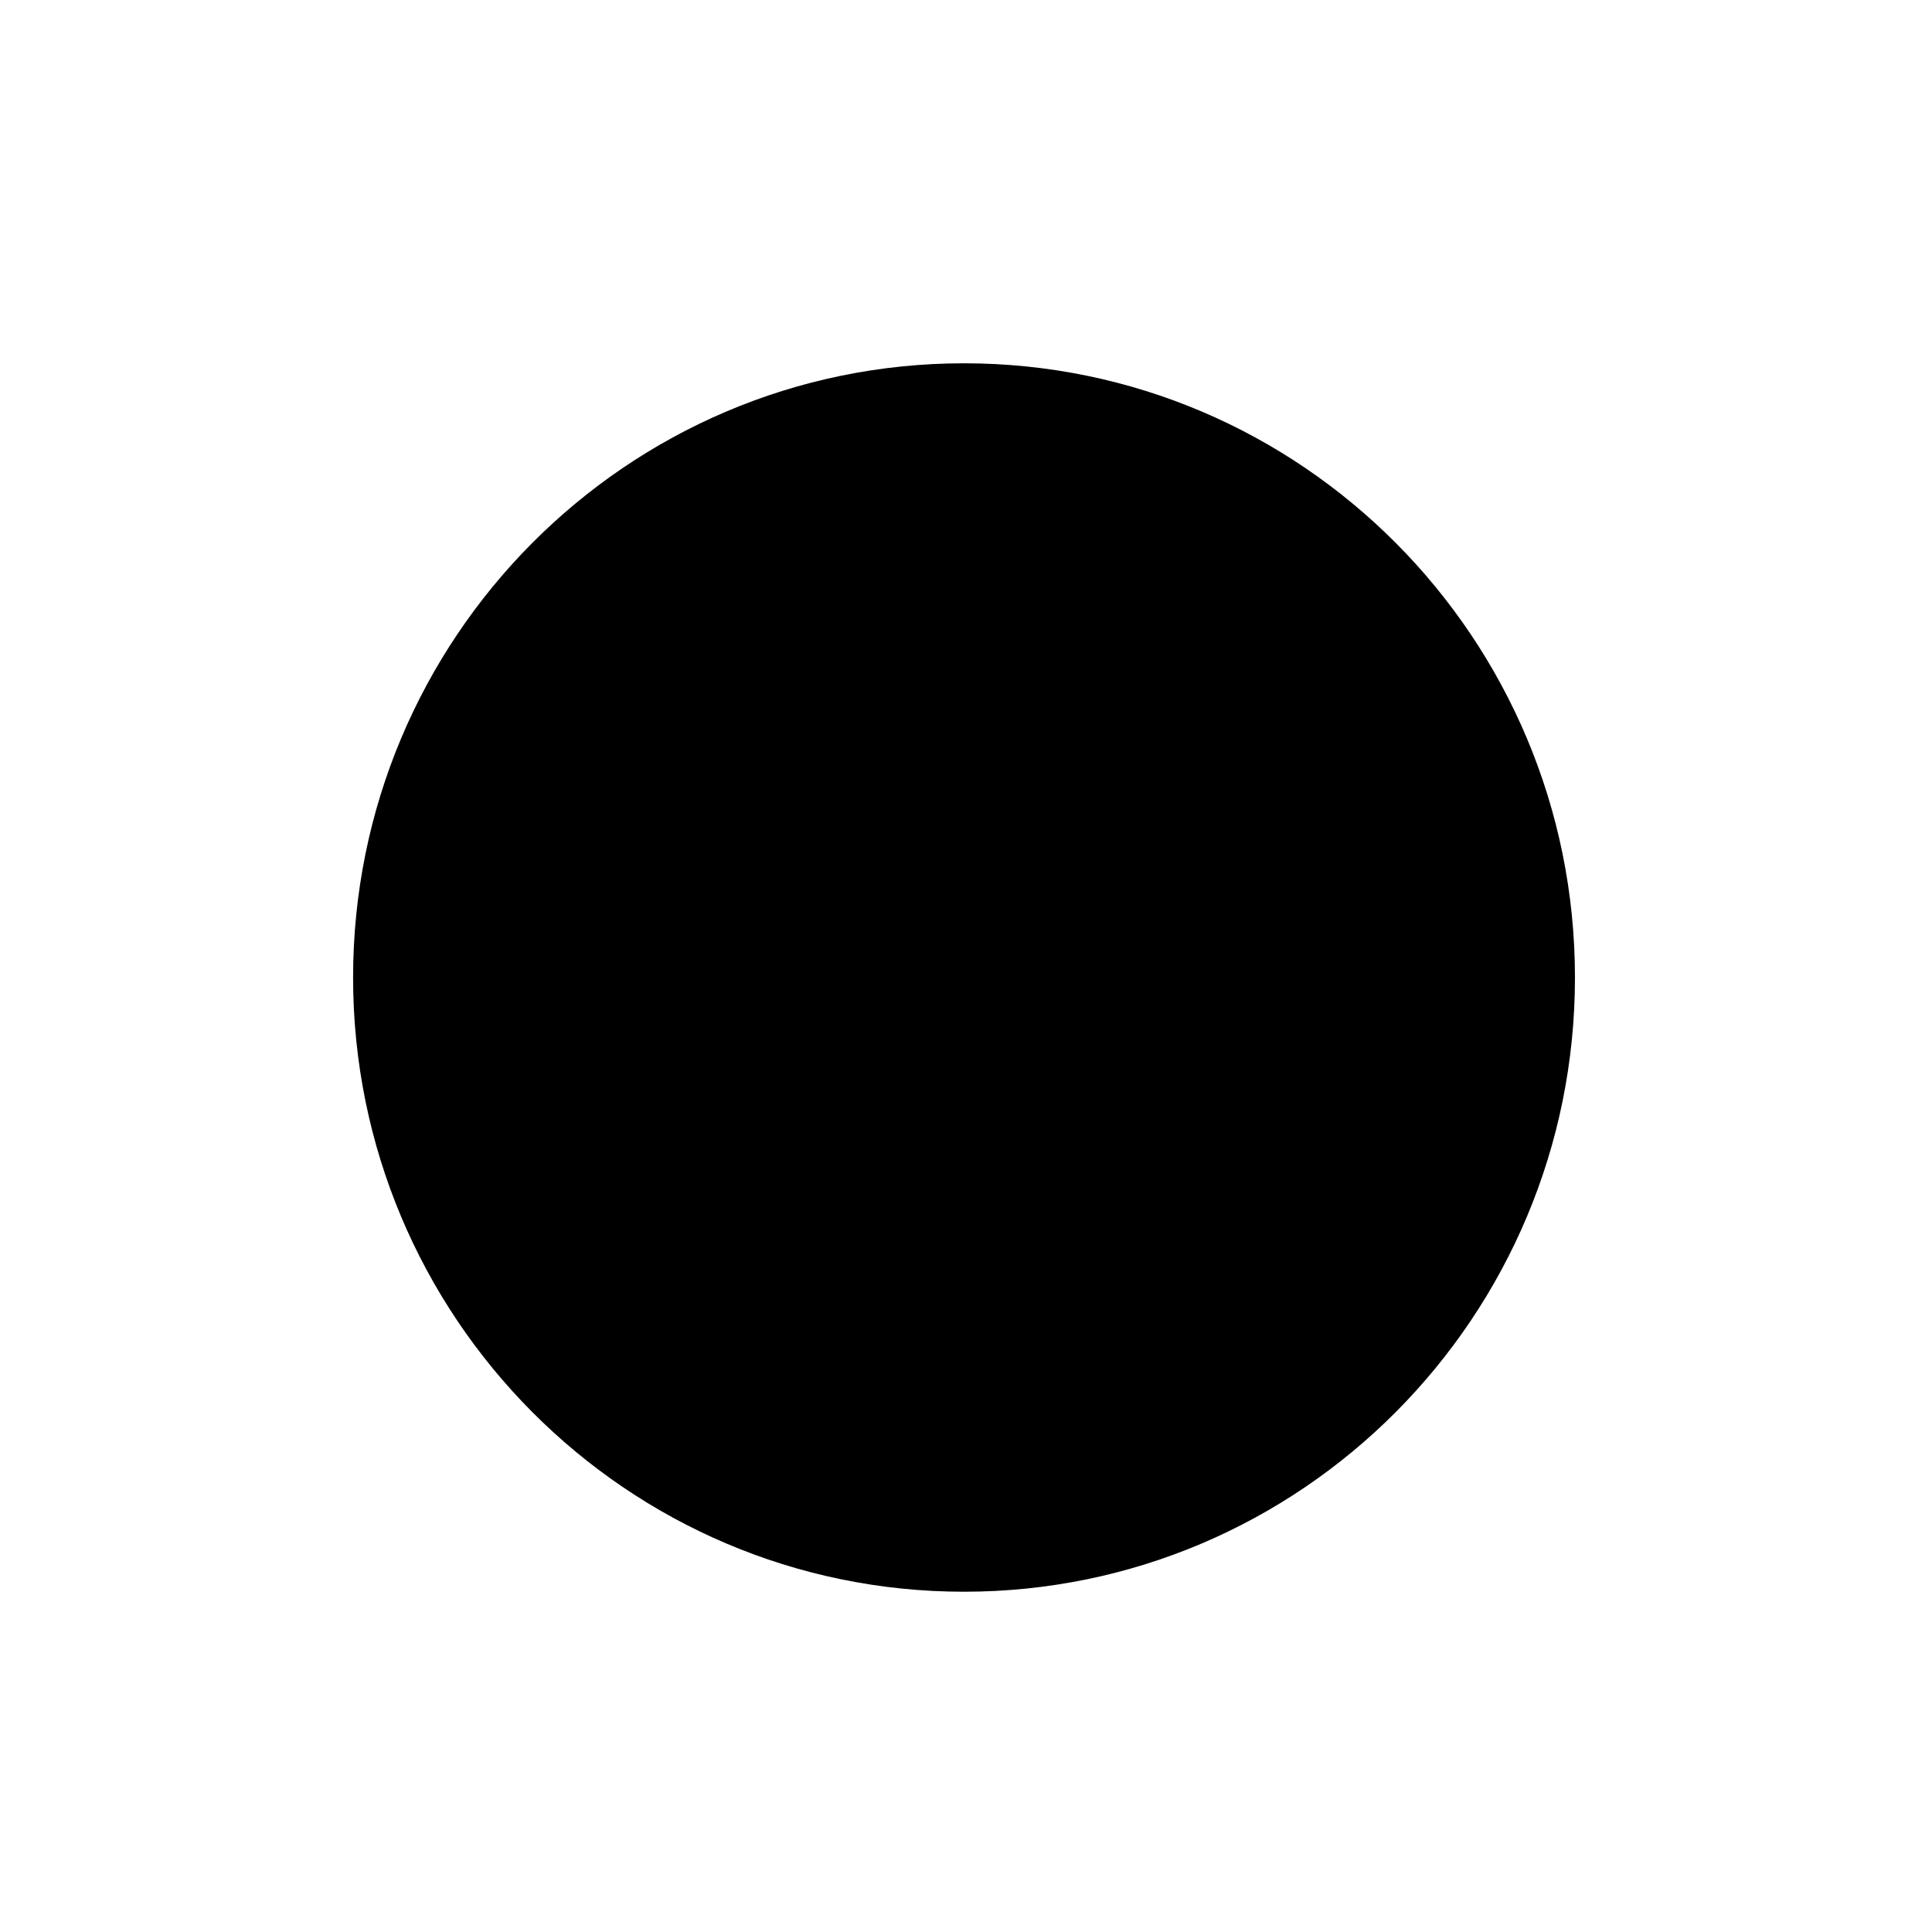
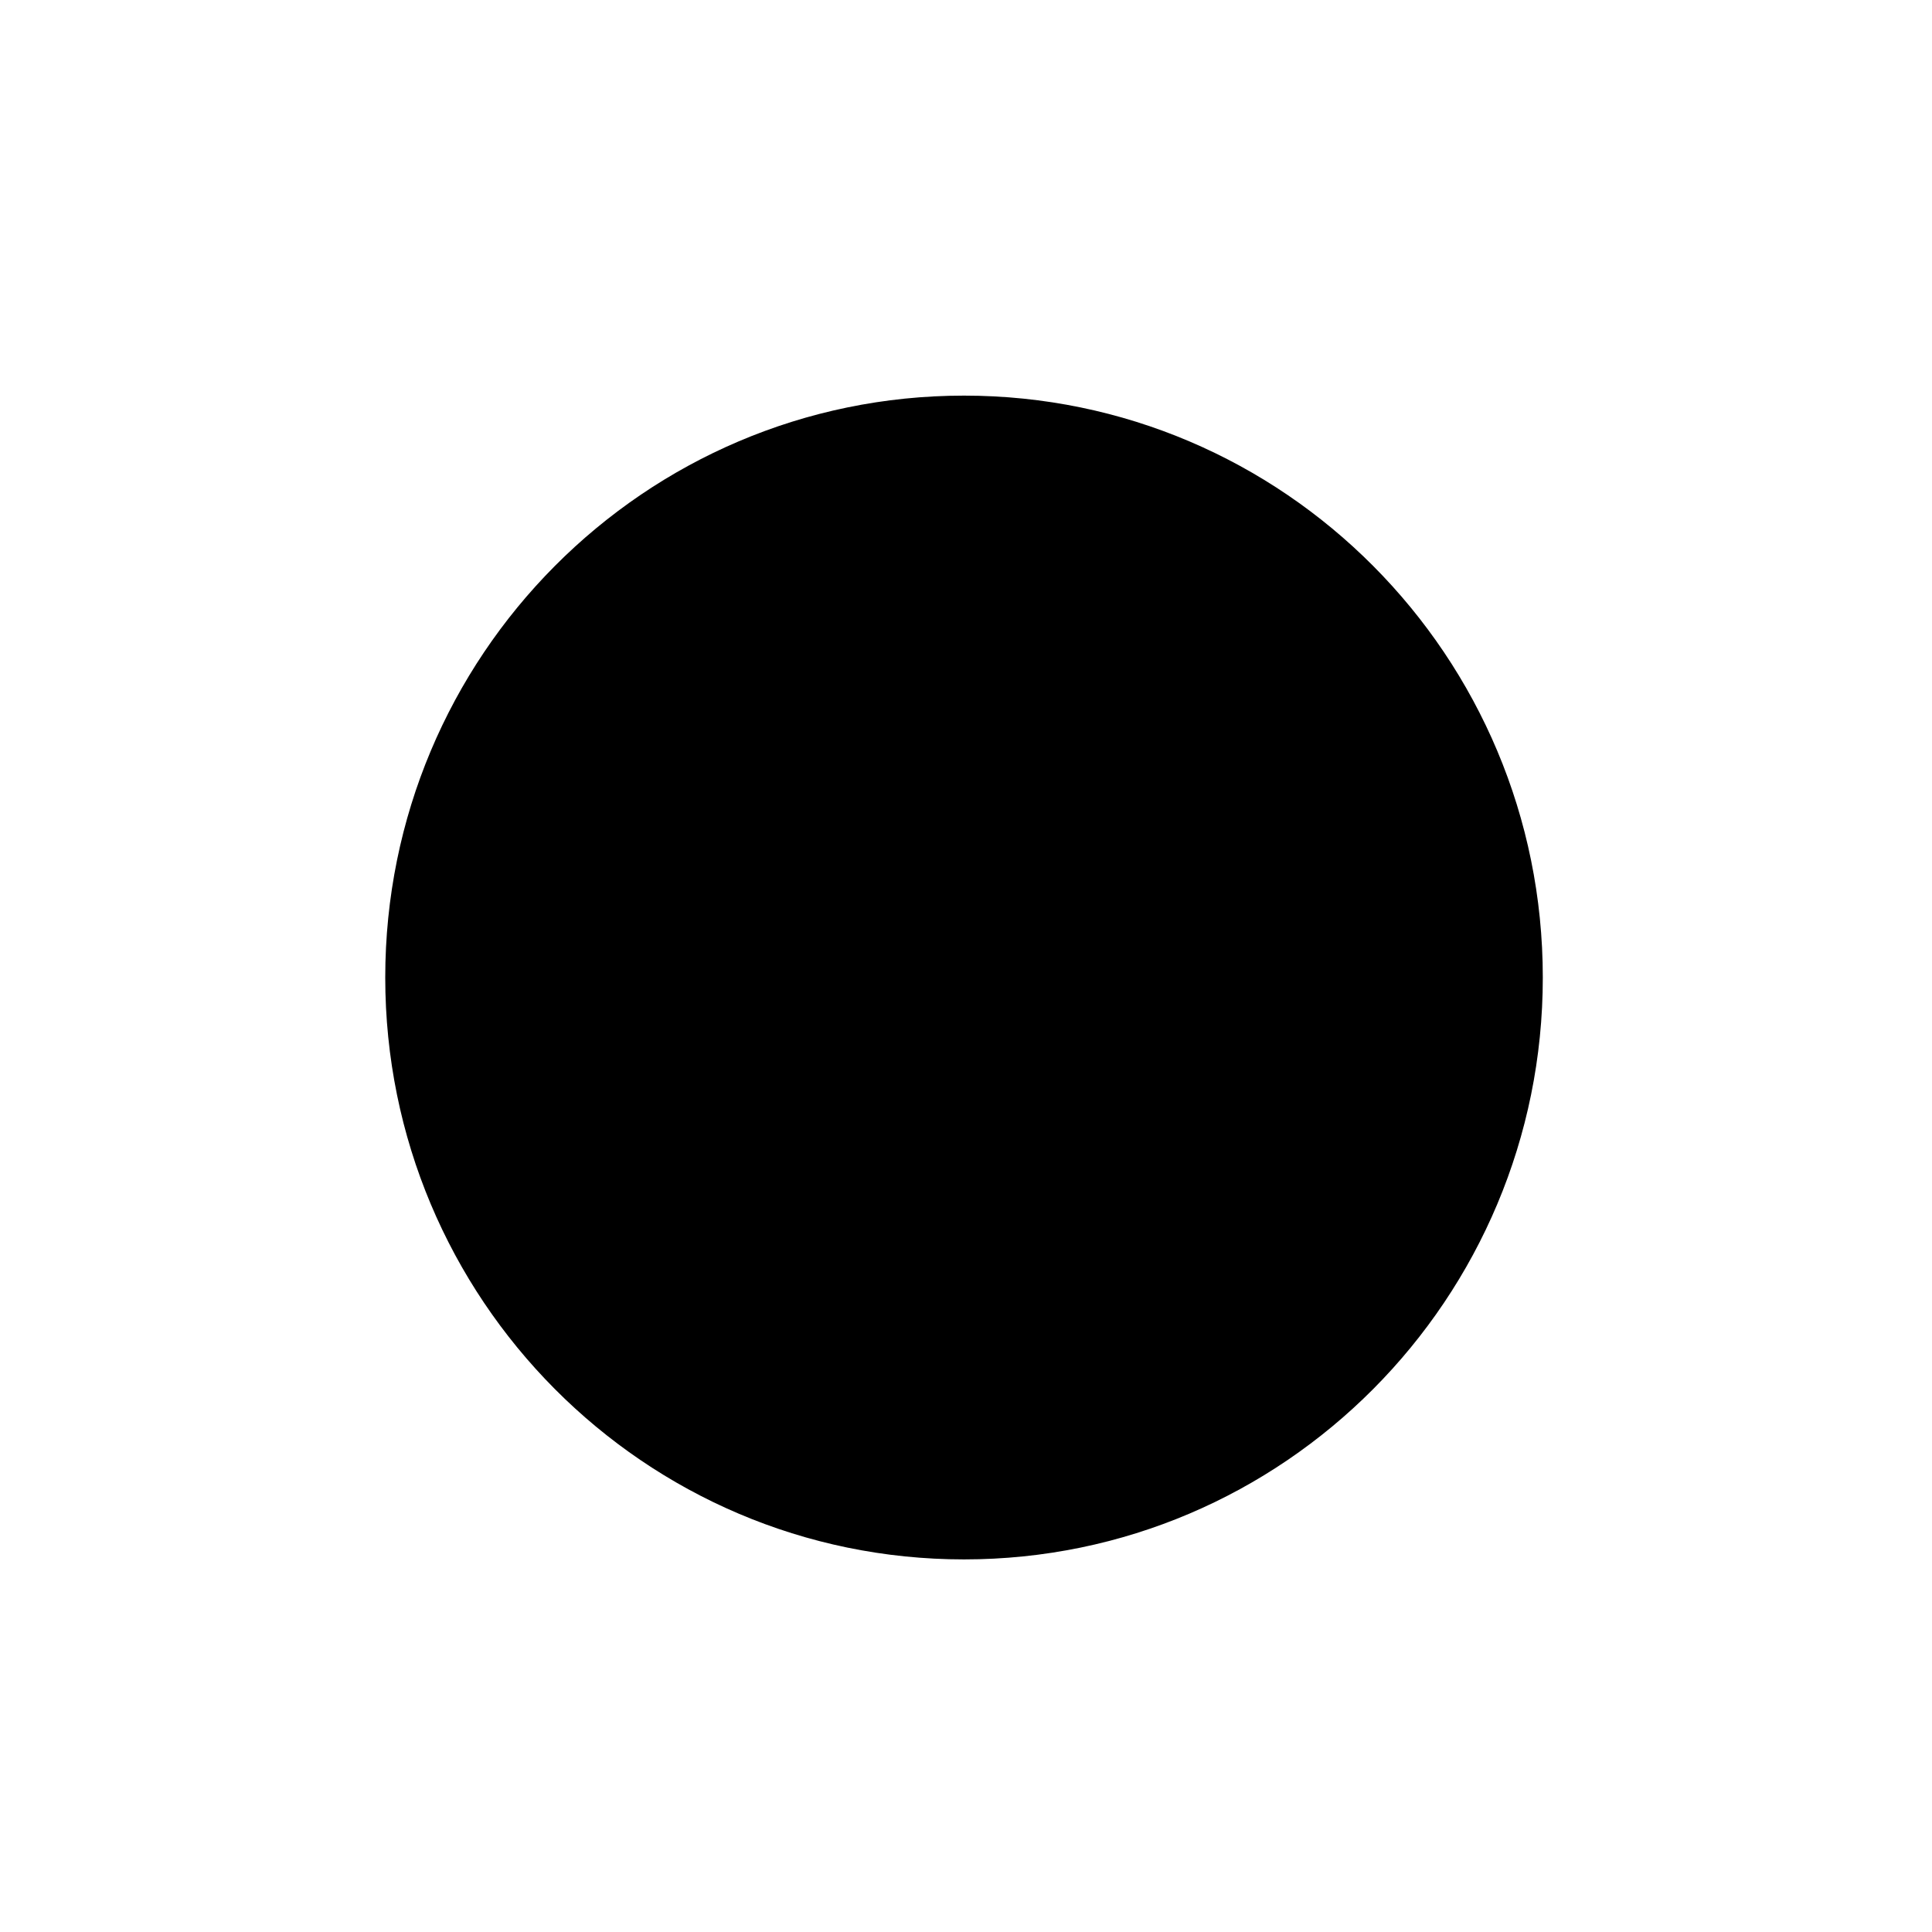
<svg xmlns="http://www.w3.org/2000/svg" id="128x128_star_black_hole" version="1.1" viewBox="0 0 33.867 33.867" height="128" width="128">
  <defs id="defs3876" />
-   <circle style=".black-hole {         fill: rgb(0, 0, 0);         stroke: rgb(255, 255, 255);         stroke-width:20;       }" transform="matrix(0.056365, 0, 0, 0.056668, -23.62755, -2.415157)" cx="719" cy="345" r="190" />
+   <circle style="         fill: rgb(0, 0, 0);         stroke: rgb(255, 255, 255);         stroke-width:20;" transform="matrix(0.056365, 0, 0, 0.056668, -23.62755, -2.415157)" cx="719" cy="345" r="190" />
</svg>
